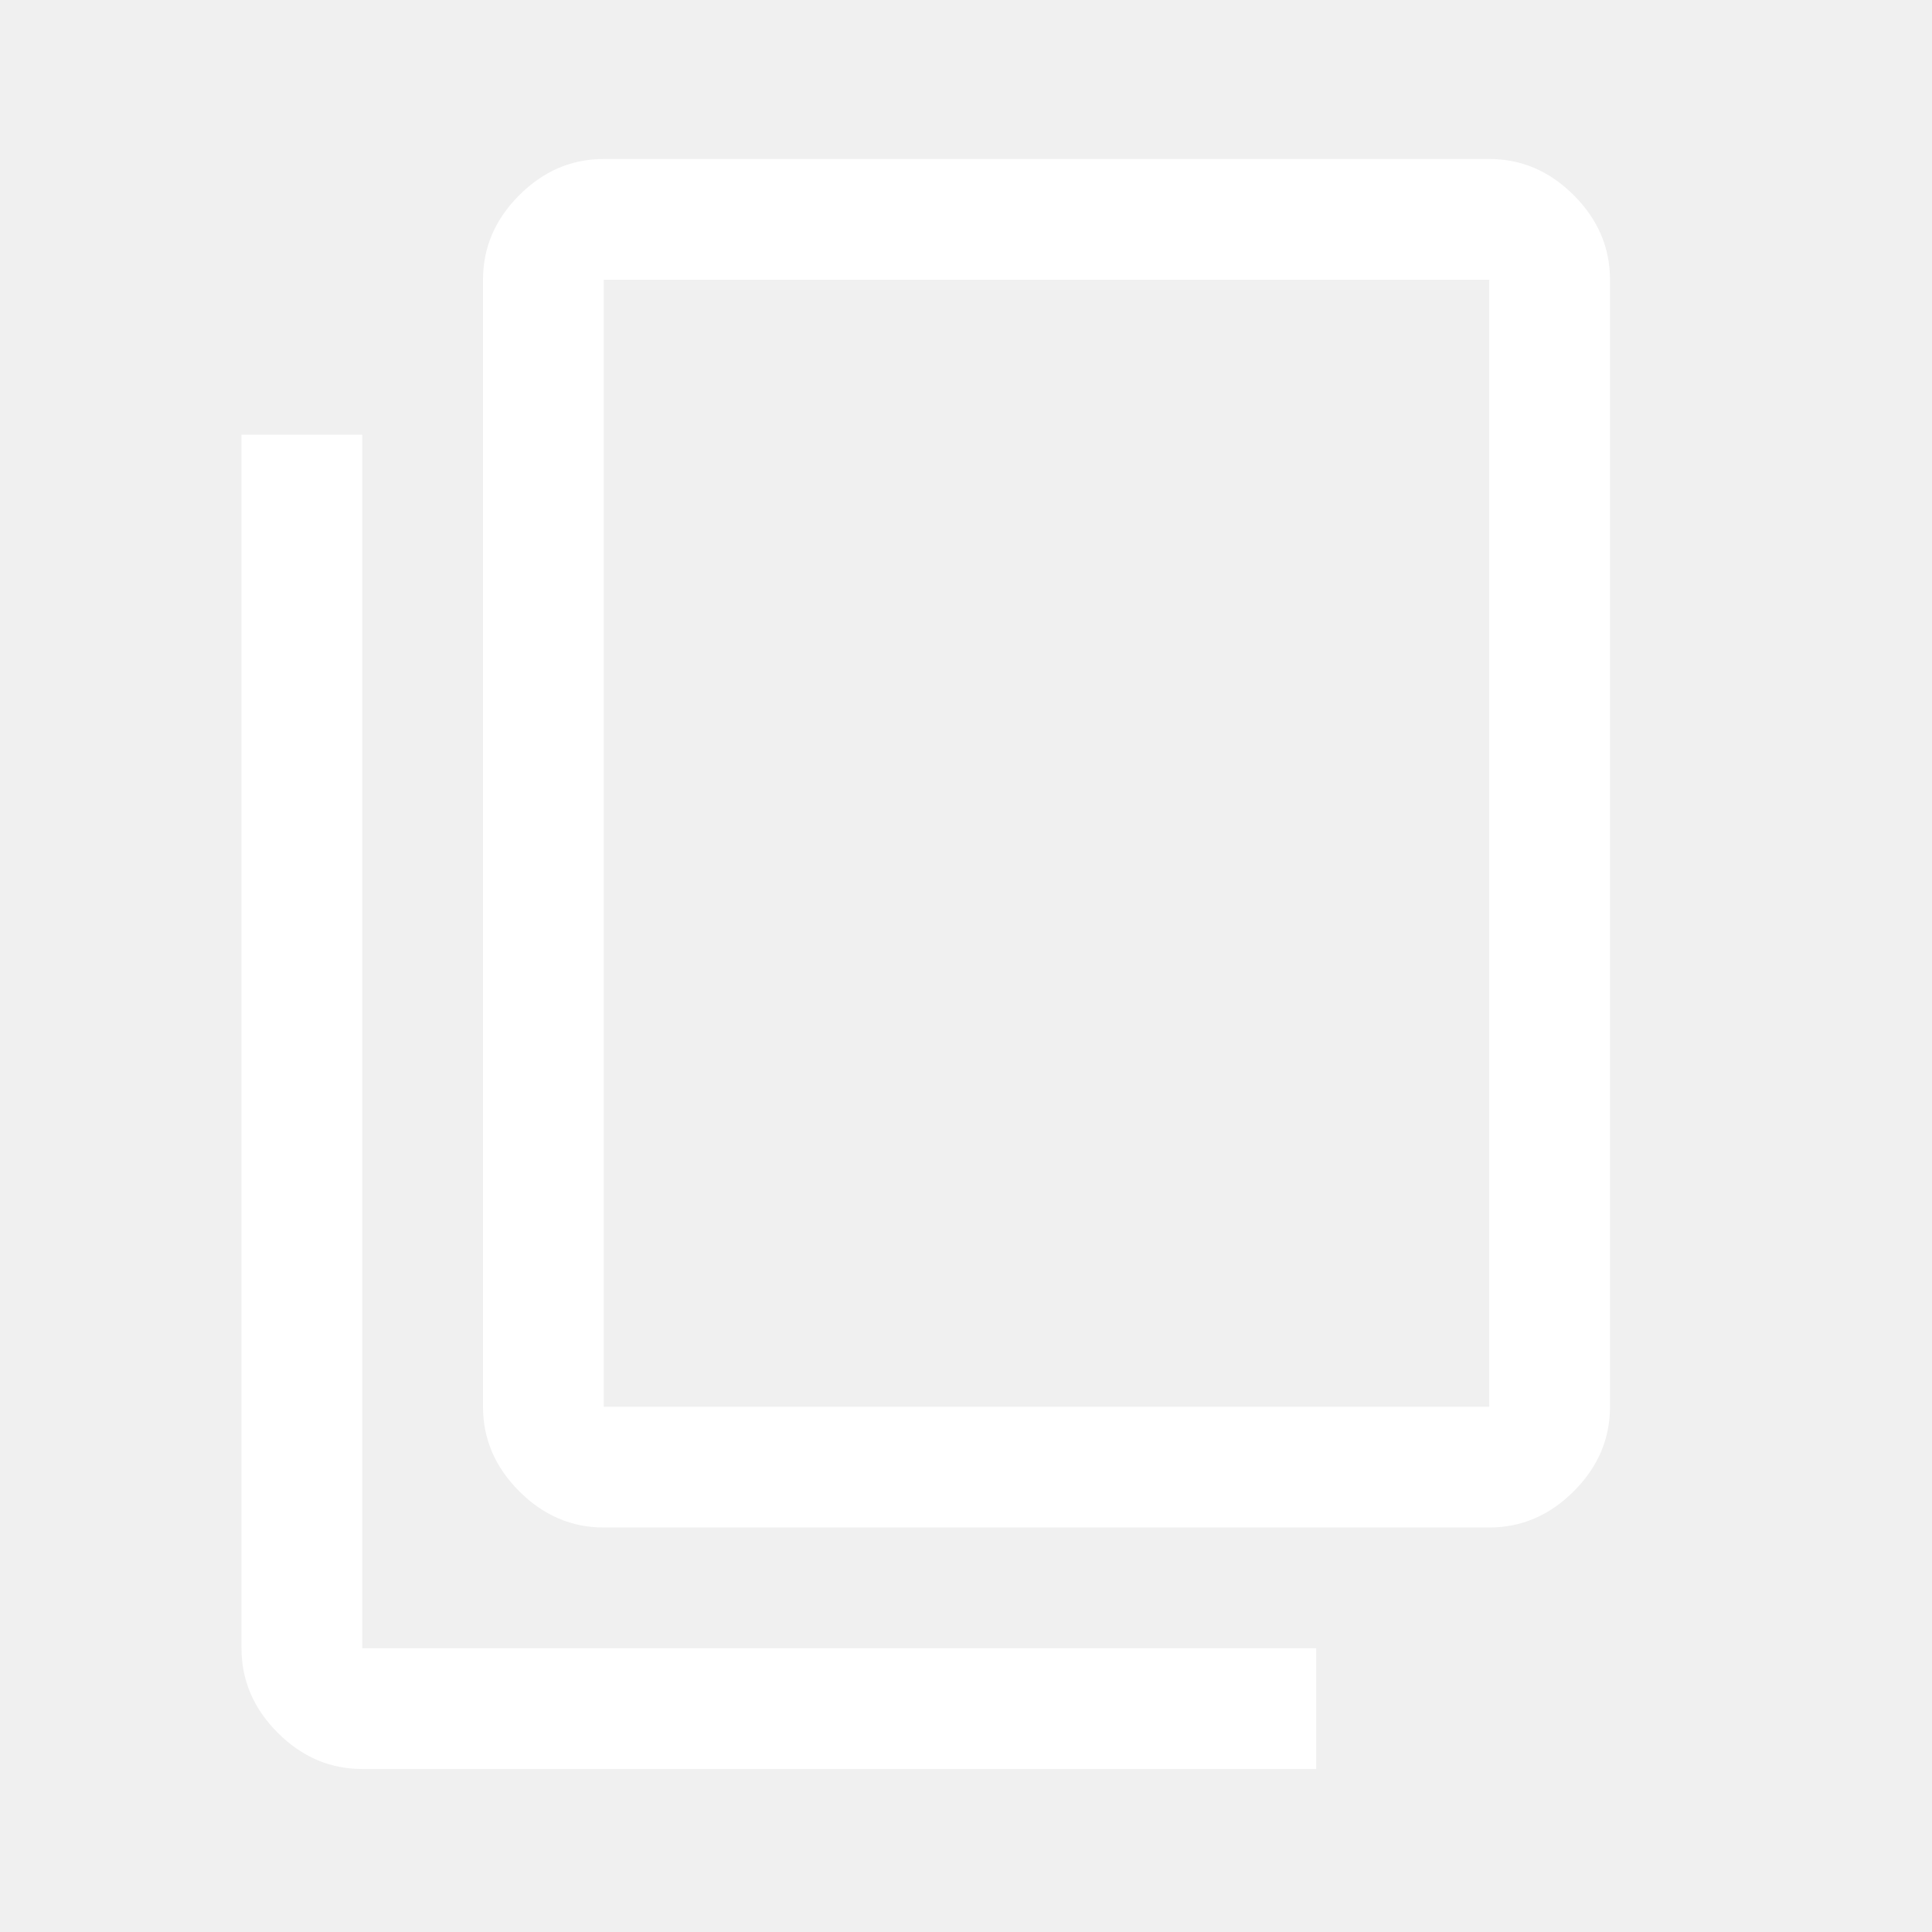
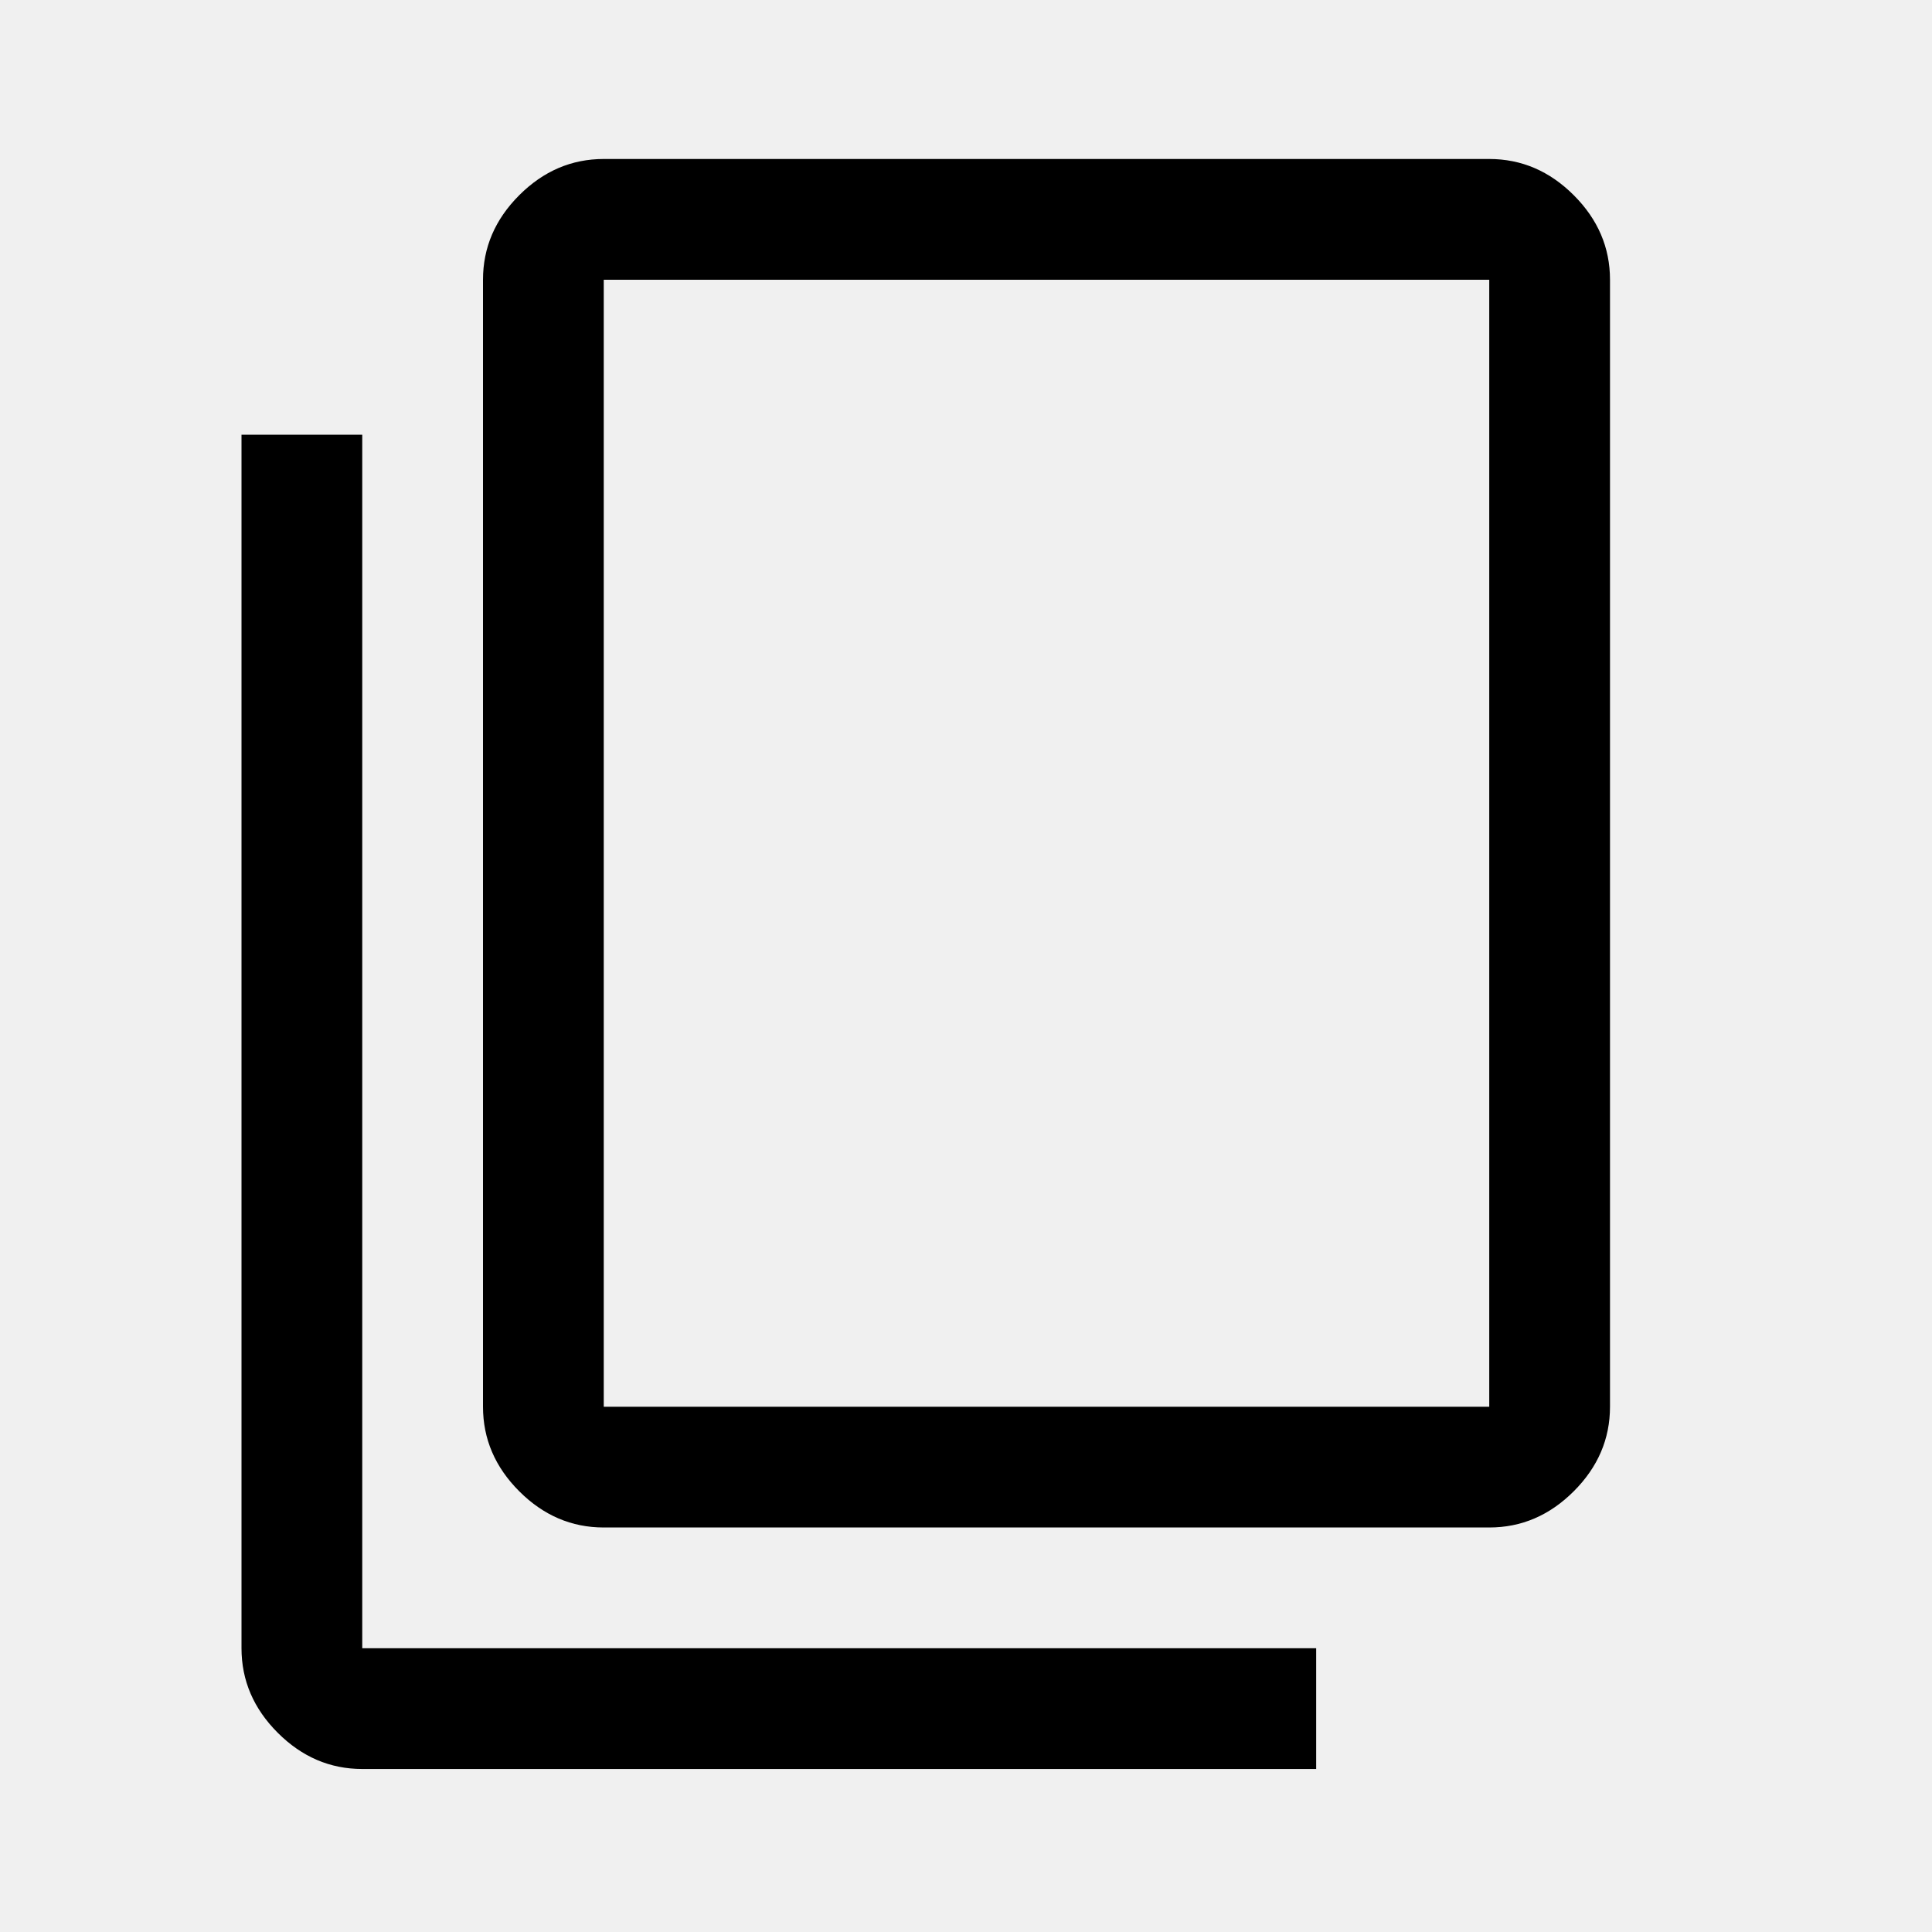
- <svg xmlns="http://www.w3.org/2000/svg" fill="white" height="48" viewBox="0 -960 960 960" width="48">
+ <svg xmlns="http://www.w3.org/2000/svg" height="48" viewBox="0 -960 960 960" width="48">
  <path d="M180-81q-24 0-42-18t-18-42v-603h60v603h474v60H180Zm120-120q-24 0-42-18t-18-42v-560q0-24 18-42t42-18h440q24 0 42 18t18 42v560q0 24-18 42t-42 18H300Zm0-60h440v-560H300v560Zm0 0v-560 560Z" />
</svg>
